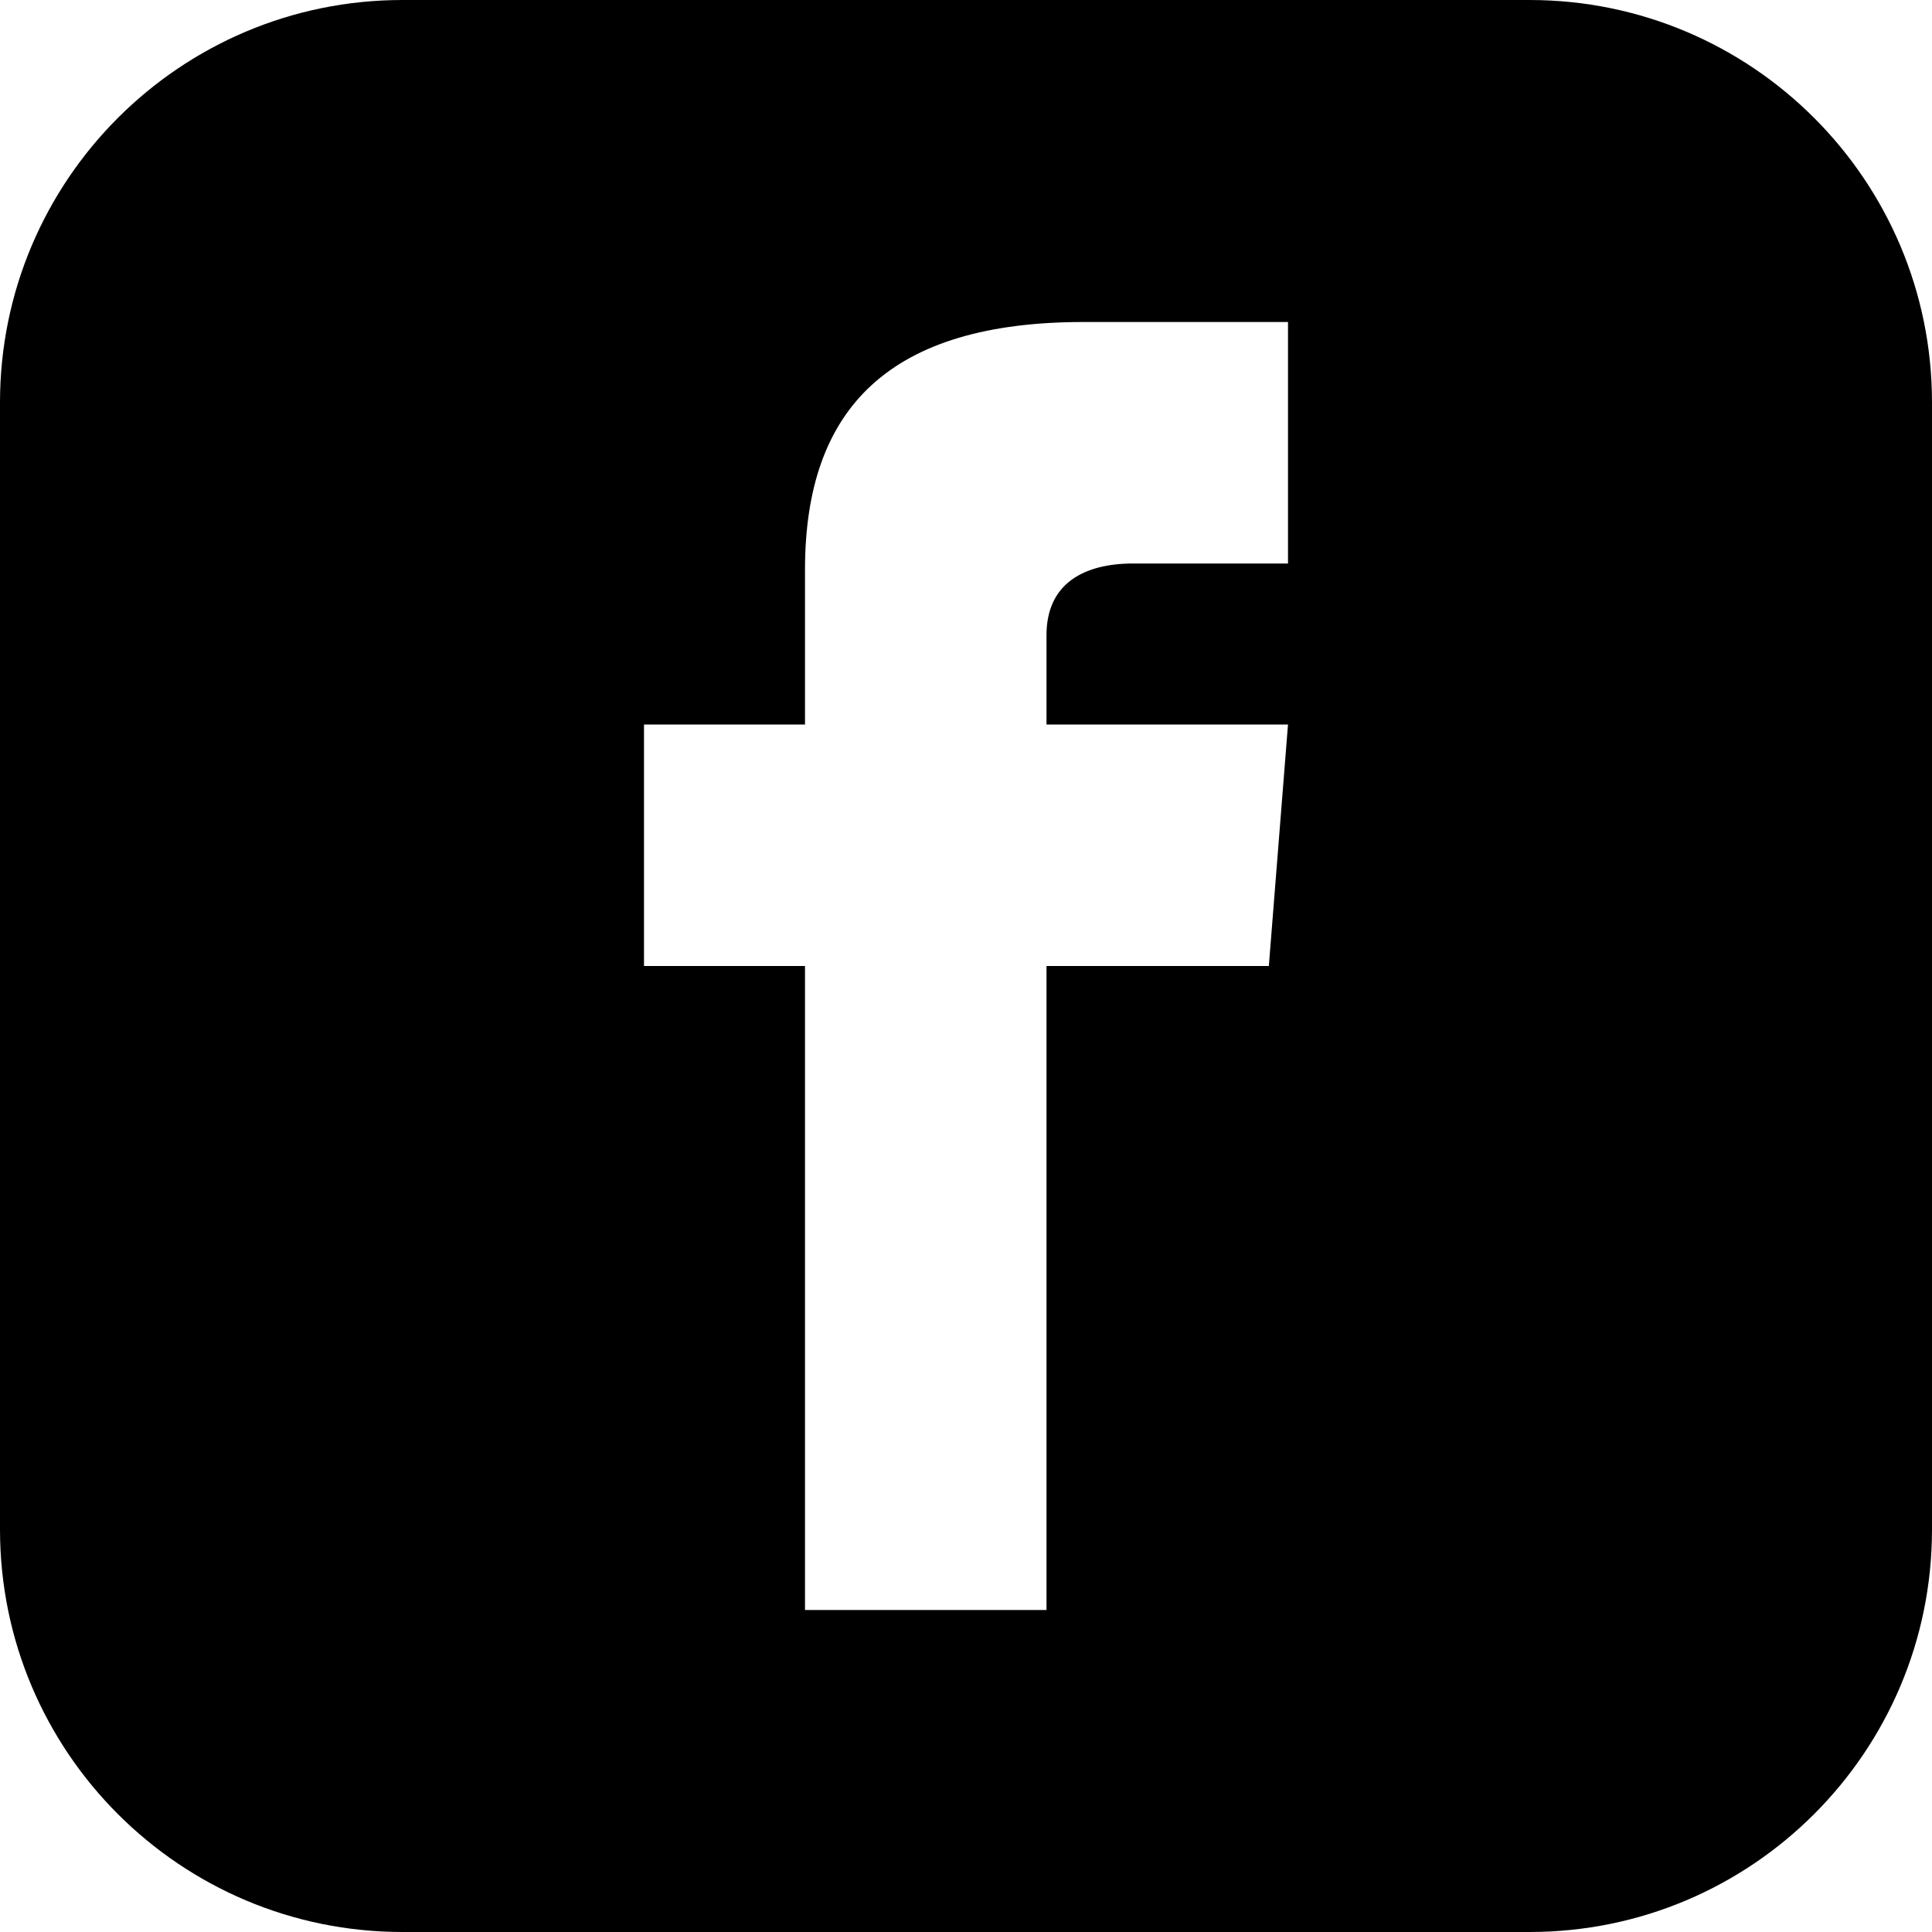
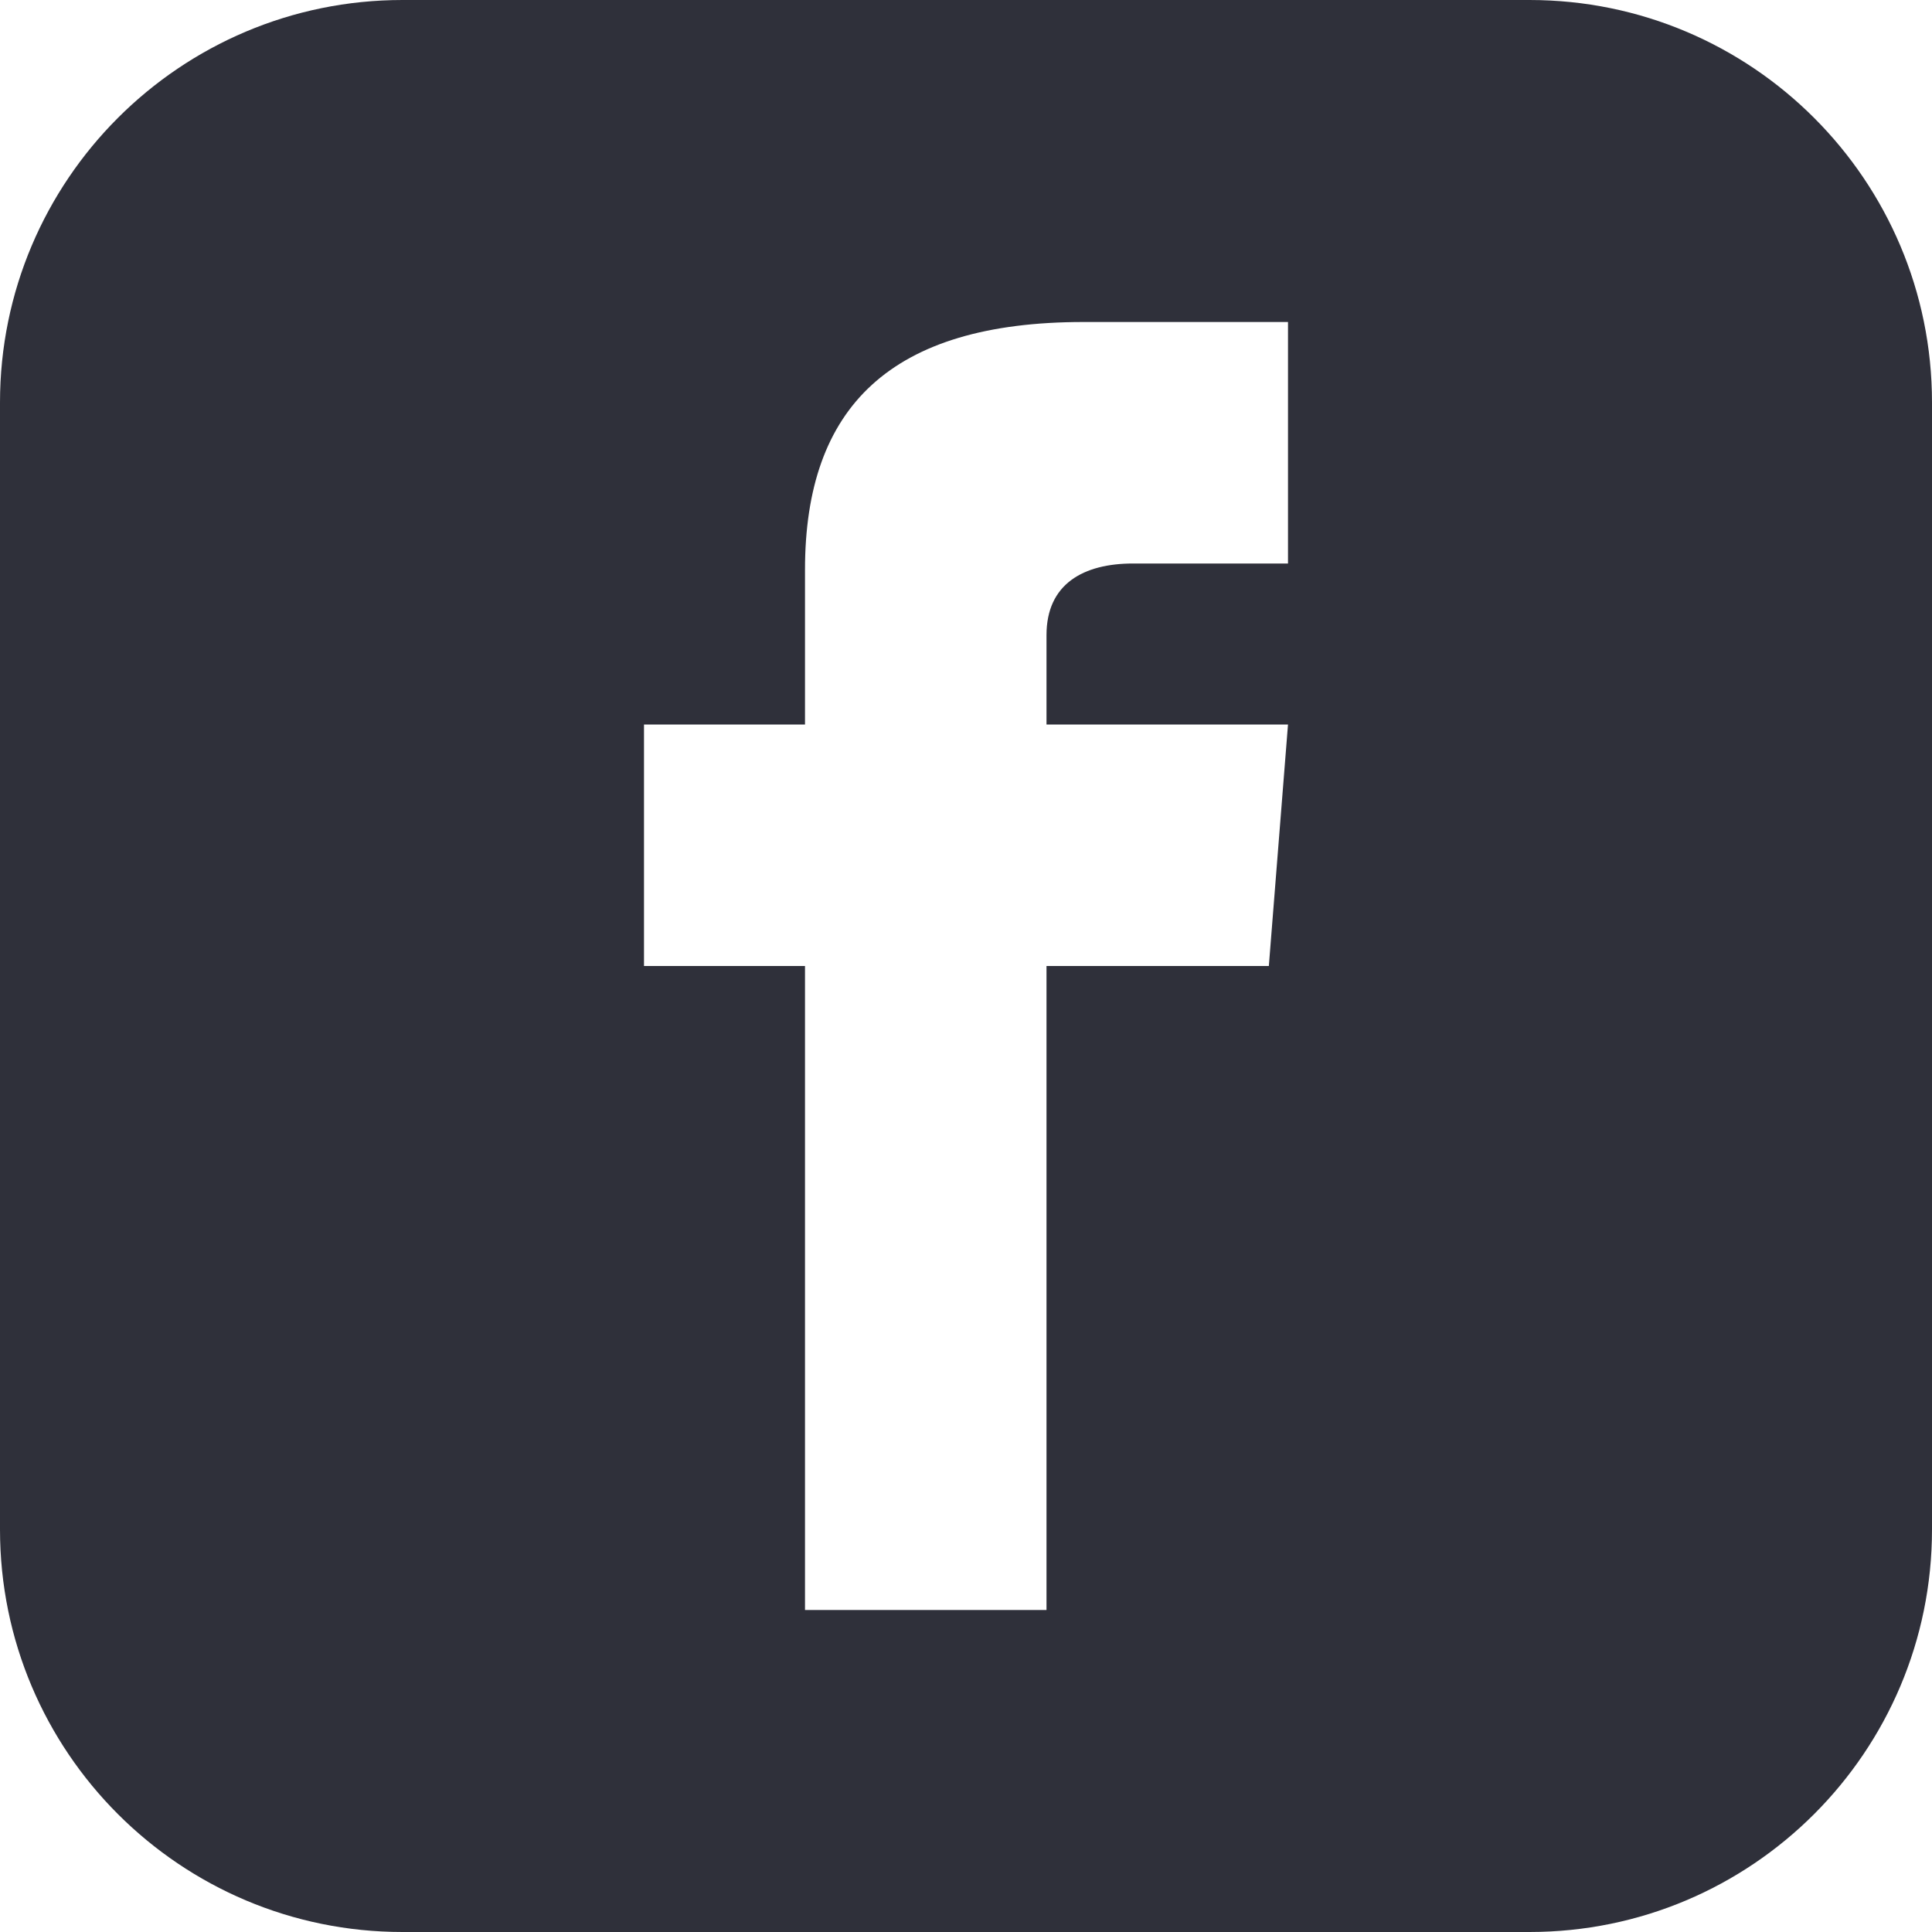
- <svg xmlns="http://www.w3.org/2000/svg" width="24" height="24" viewBox="0 0 24 24">
+ <svg xmlns="http://www.w3.org/2000/svg" fill="#2f303a" width="24" height="24" viewBox="0 0 24 24">
  <path d="M19 0h-14c-2.761 0-5 2.239-5 5v14c0 2.761 2.239 5 5 5h14c2.762 0 5-2.239 5-5v-14c0-2.761-2.238-5-5-5zm-3 7h-1.924c-.615 0-1.076.252-1.076.889v1.111h3l-.238 3h-2.762v8h-3v-8h-2v-3h2v-1.923c0-2.022 1.064-3.077 3.461-3.077h2.539v3z" />
</svg>
